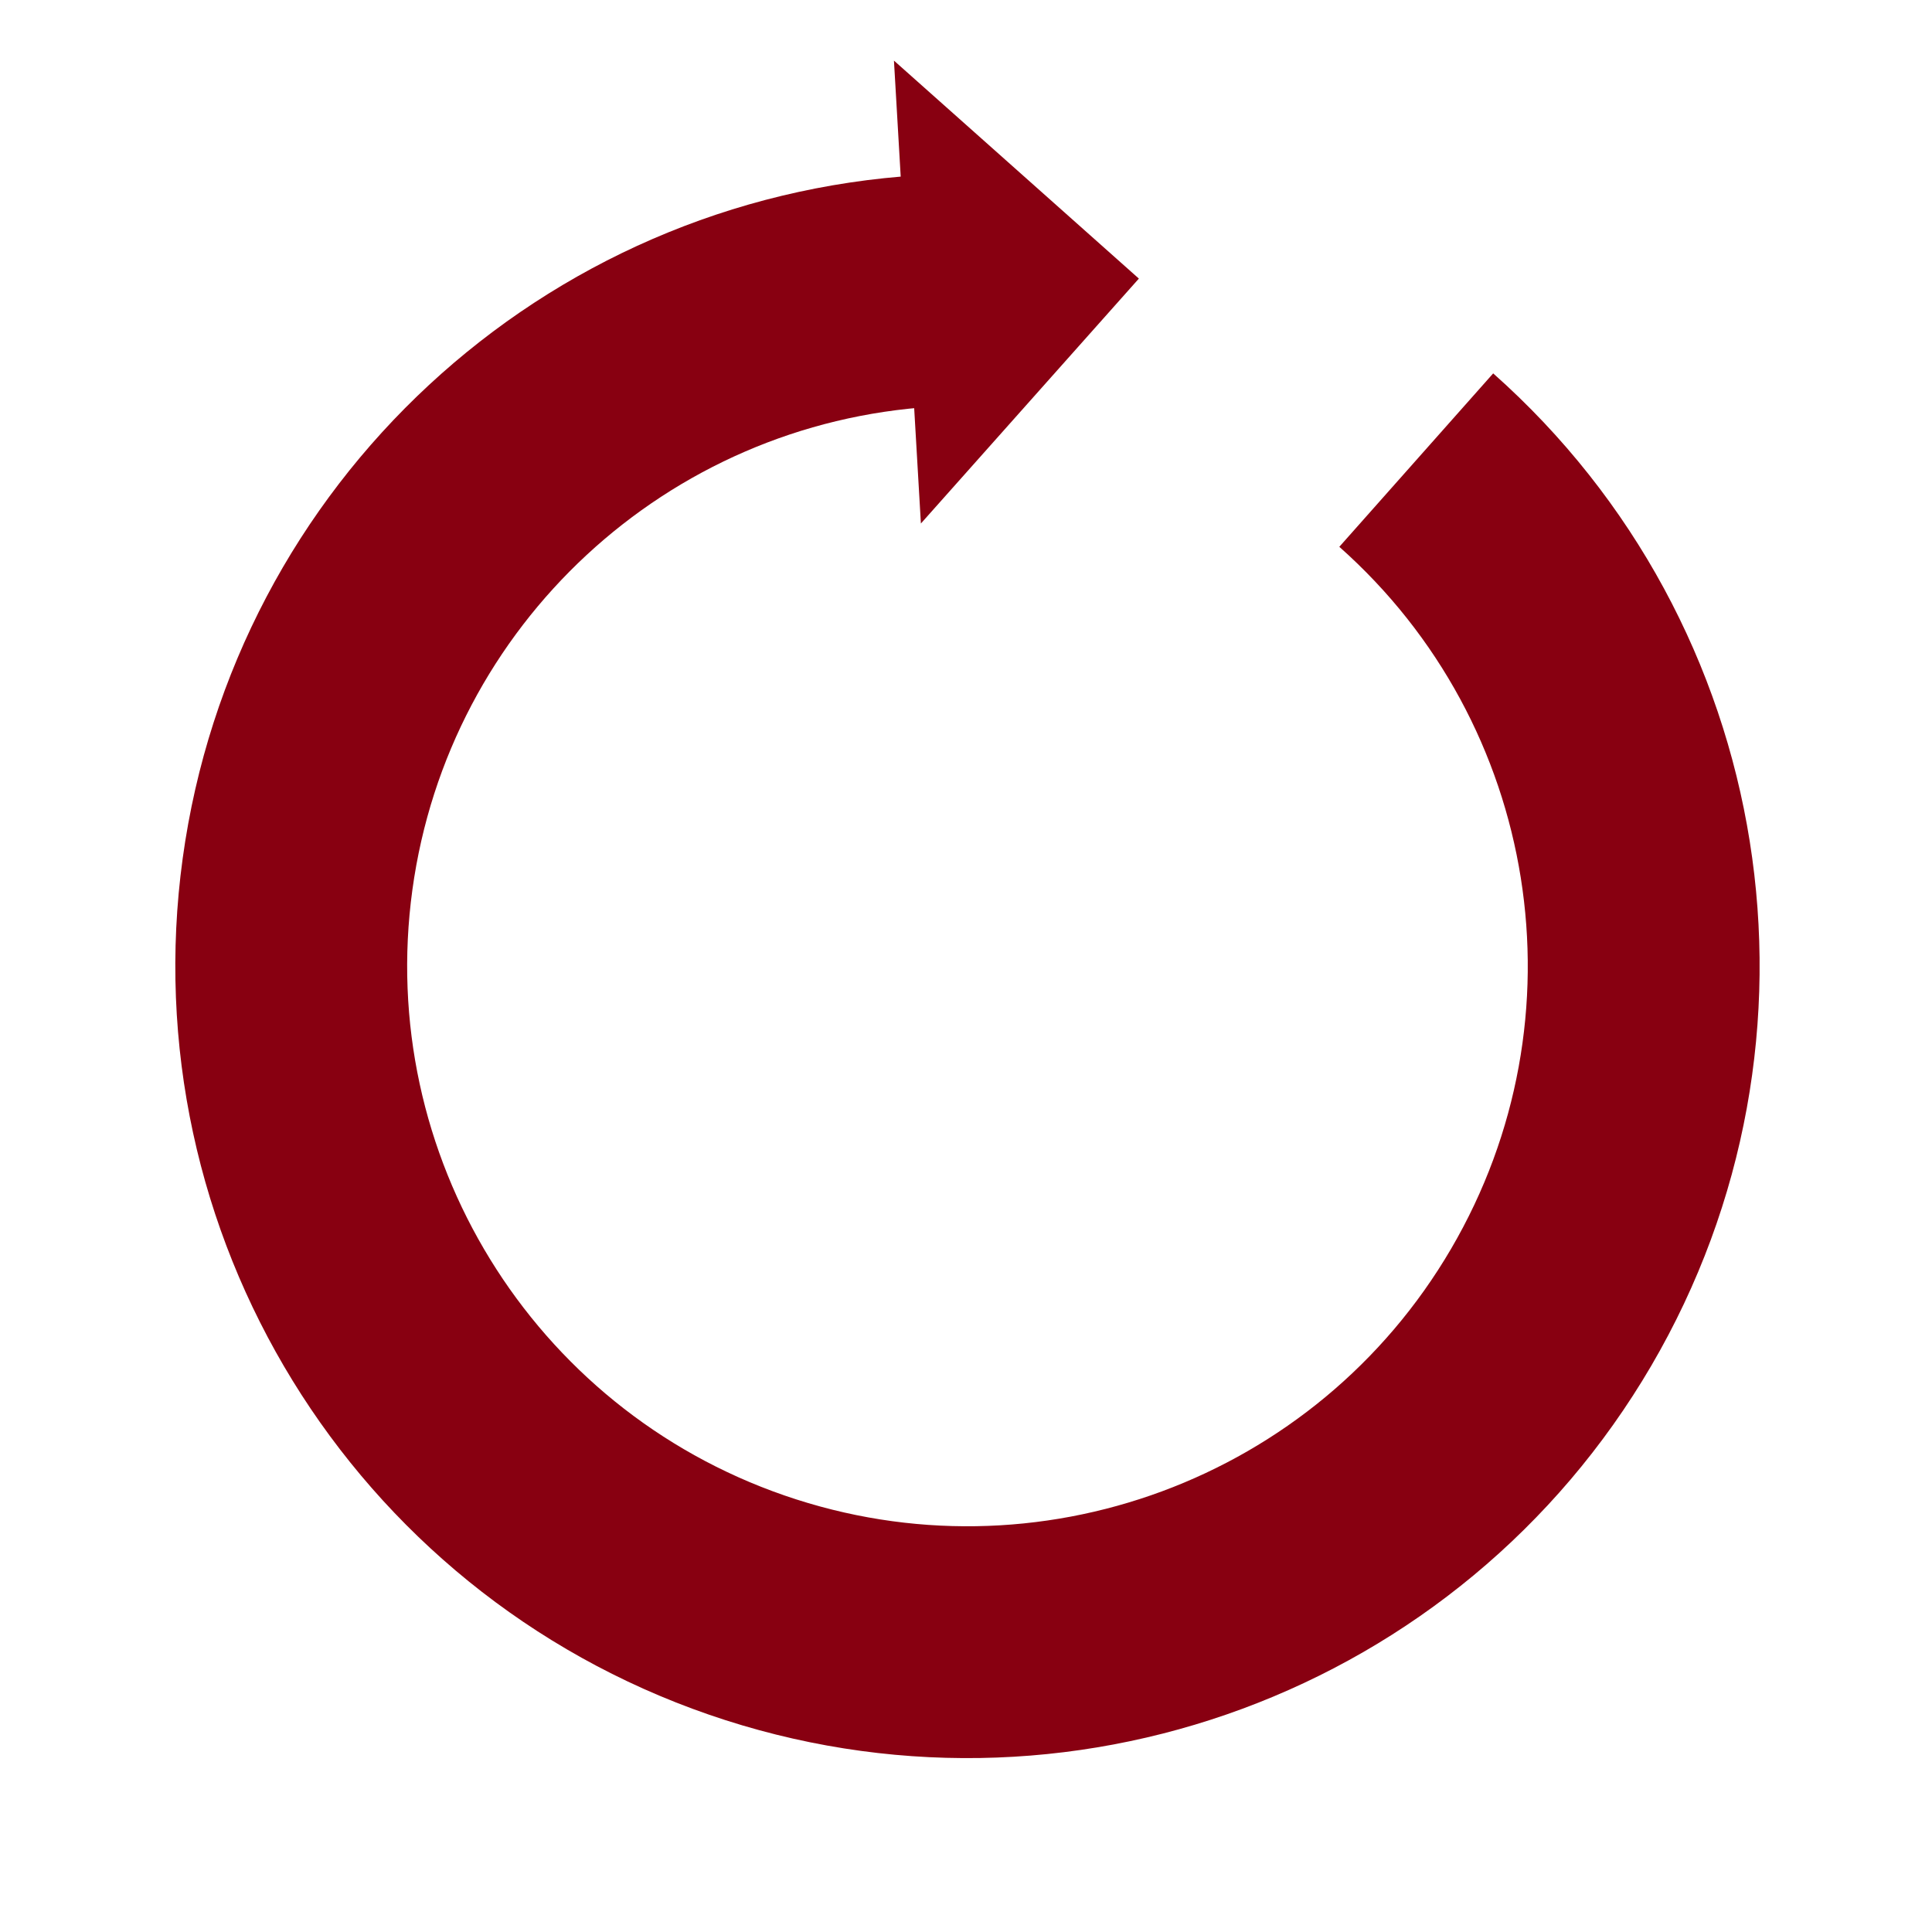
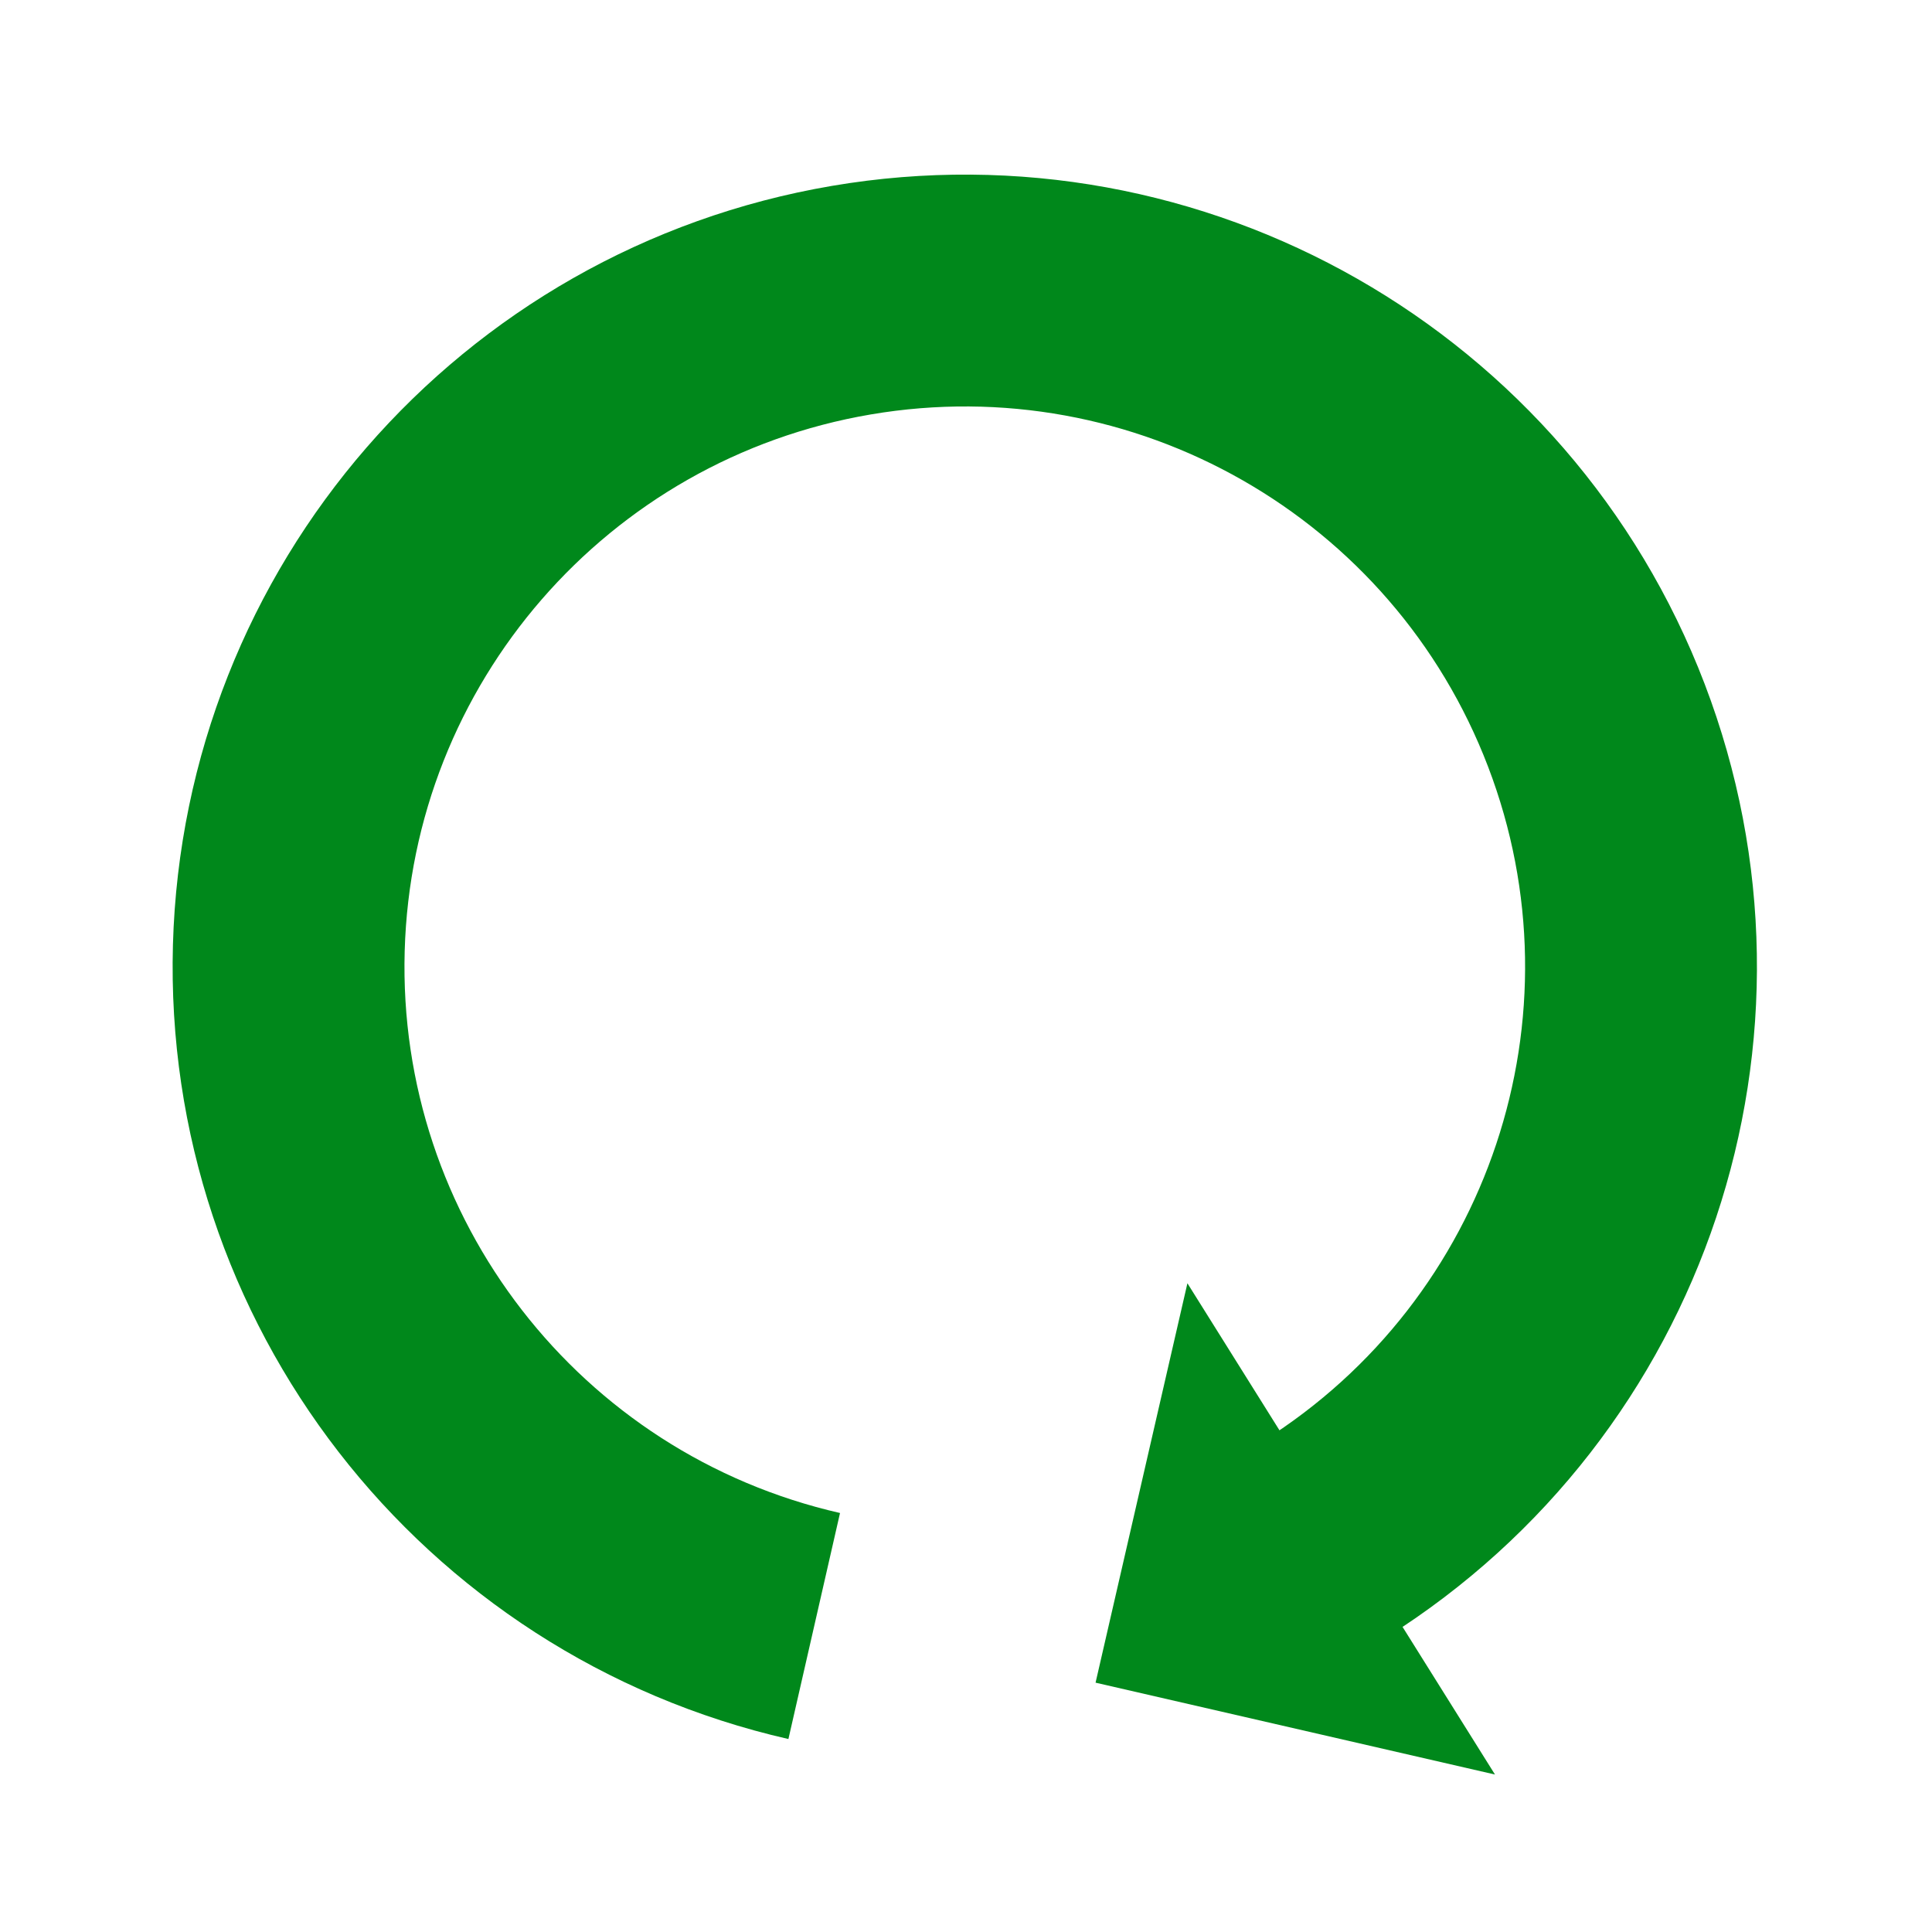
<svg xmlns="http://www.w3.org/2000/svg" width="200px" height="200px" viewBox="0 0 100 100" preserveAspectRatio="xMidYMid" class="lds-reload" style="background: none;">
-   <g transform="rotate(356.669 49.9998 49.9998)">
-     <path d="M50 15A35 35 0 1 0 74.787 25.213" fill="none" ng-attr-stroke="{{config.color}}" ng-attr-stroke-width="{{config.width}}" stroke="#880011" stroke-width="12" />
-     <path ng-attr-d="{{config.darrow}}" ng-attr-fill="{{config.color}}" d="M49 3L49 27L61 15L49 3" fill="#880011" />
-     <animateTransform attributeName="transform" type="rotate" calcMode="linear" values="0 50 50;360 50 50" keyTimes="0;1" dur="2s" begin="0s" repeatCount="indefinite" />
+   <g transform="rotate(147.951 50 50)">
+     <path d="M50 15A35 35 0 1 0 74.787 25.213" fill="none" ng-attr-stroke="{{config.color}}" ng-attr-stroke-width="{{config.width}}" stroke="#00881b" stroke-width="12" />
+     <path ng-attr-d="{{config.darrow}}" ng-attr-fill="{{config.color}}" d="M49 0L49 30L64 15L49 0" fill="#00881b" />
+     <animateTransform attributeName="transform" type="rotate" calcMode="linear" values="0 50 50;360 50 50" keyTimes="0;1" dur="1.5s" begin="0s" repeatCount="indefinite" />
  </g>
</svg>
